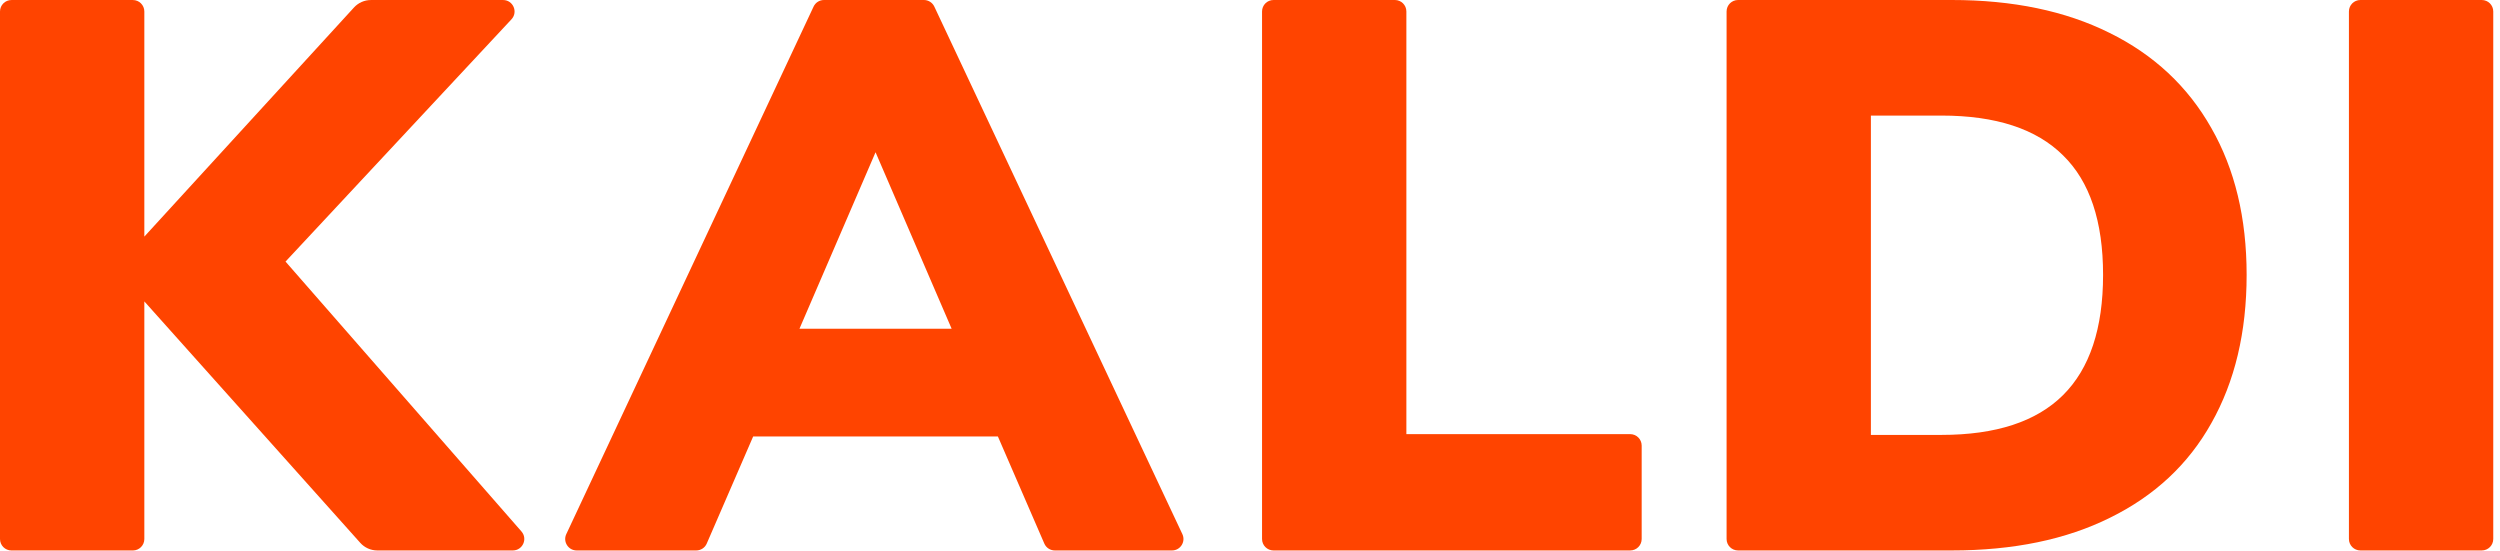
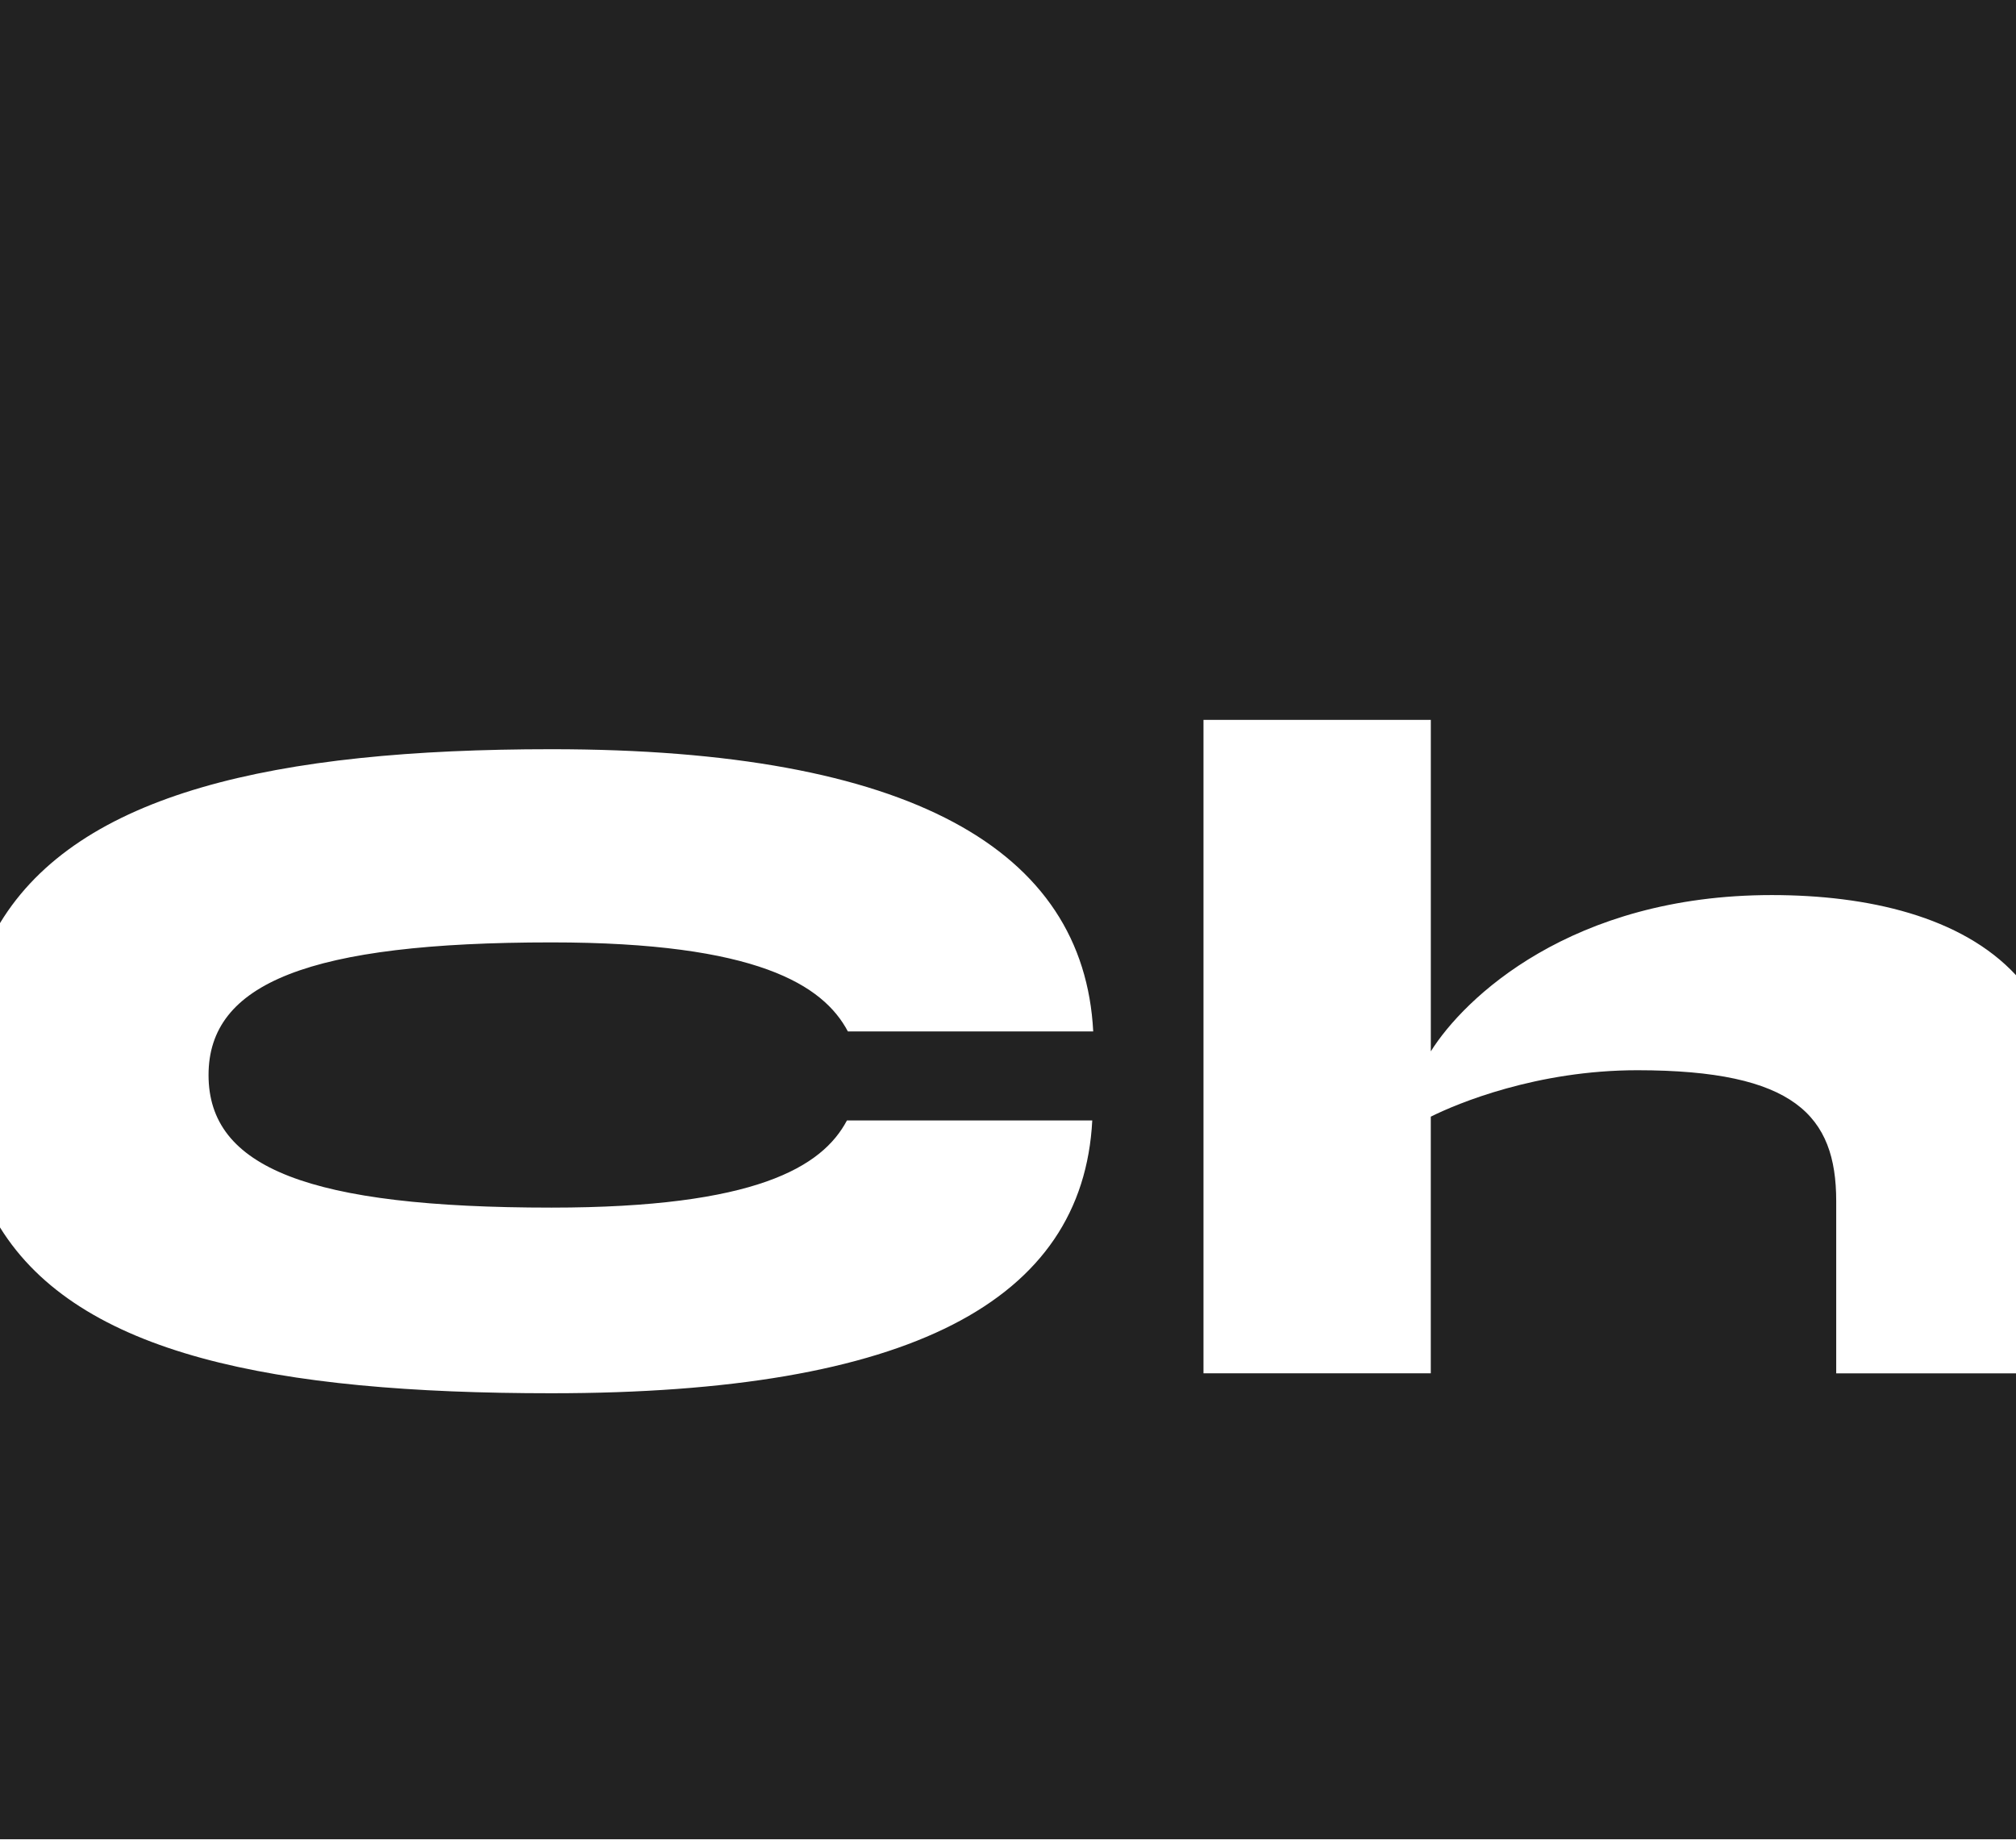
- <svg xmlns="http://www.w3.org/2000/svg" xmlns:xlink="http://www.w3.org/1999/xlink" viewBox="0 0 109 24">
-   <g transform="translate(-1470)">
-     <g style="mix-blend-mode:normal" transform="translate(1470)" fill="#f40">
-       <use xlink:href="#b" style="mix-blend-mode:normal" />
-       <use xlink:href="#c" style="mix-blend-mode:normal" />
-       <use xlink:href="#d" style="mix-blend-mode:normal" />
-       <use xlink:href="#e" style="mix-blend-mode:normal" />
-       <use xlink:href="#f" style="mix-blend-mode:normal" />
-     </g>
+ <svg xmlns="http://www.w3.org/2000/svg" id="svg2786" version="1.1" viewBox="0 0 24.027 21.923" height="21.923mm" width="24.027mm">
+   <defs id="defs2780" />
+   <g transform="translate(77.37477,-76.70578)" id="layer1">
+     <path id="rect1400" transform="matrix(0.2645833,0,0,0.2645833,-77.37477,76.70578)" d="m 0,0 v 41.586 c 3.552,-5.85 12.372,-7.834 24.84,-7.834 16.171,0 23.978,4.523 24.404,12.715 H 38.193 c -1.109,-2.091 -4.095,-4.012 -13.354,-4.012 -10.923,0 -15.445,1.836 -15.445,5.975 0,4.181 4.523,5.973 15.445,5.973 9.216,0 12.201,-1.835 13.311,-3.926 H 49.201 C 48.775,58.626 40.968,62.766 24.84,62.766 12.372,62.766 3.552,61.025 0,55.295 v 27.562 H 90.812 V 61.869 h -8.1 v -7.766 c 0,-3.84 -1.878,-5.889 -8.961,-5.889 -4.523,0 -8.106,1.494 -9.301,2.092 v 11.562 H 54.211 V 32.43 h 10.24 v 14.934 c 1.493,-2.389 6.314,-7.041 15.359,-7.041 4.318,0 8.552,0.963 11.002,3.611 V 0 Z" style="opacity:1;fill:#222222;fill-opacity:1;stroke:none;stroke-width:0.737;stroke-miterlimit:4;stroke-dasharray:none;stroke-dashoffset:0;stroke-opacity:1" />
  </g>
-   <defs>
-     <path id="b" d="M22.735 23.171c.283.323.053.829-.376.829h-5.907c-.285 0-.556-.121-.745-.333l-9.414-10.526v10.36c0 .276-.224.5-.5.5h-5.293c-.276 0-.5-.224-.5-.5v-23c0-.276.224-.5.5-.5h5.293c.276 0 .5.224.5.5v9.815l9.141-9.99c.19-.207.457-.325.738-.325h5.762c.437 0 .664.521.366.841l-9.851 10.563 10.287 11.767z" />
-     <path id="c" d="M45.991 24c-.199 0-.38-.118-.459-.301l-2.024-4.669h-10.67l-2.024 4.669c-.079.183-.259.301-.459.301h-5.212c-.366 0-.608-.381-.453-.712l10.782-23c.082-.176.259-.288.453-.288h4.358c.194 0 .37.112.453.287l10.815 23c.156.332-.086.713-.452.713h-5.108zm-11.135-9.668h6.635l-3.317-7.694-3.317 7.694z" />
-     <path id="d" d="M55.525 24c-.276 0-.5-.224-.5-.5v-23c0-.276.224-.5.5-.5h5.293c.276 0 .5.224.5.5v18.428h9.759c.276 0 .5.224.5.5v4.072c0 .276-.224.5-.5.5h-15.552z" />
-     <path id="e" d="M75.279.5c0-.276.224-.5.5-.5h9.315c2.667 0 4.959.477 6.874 1.43 1.938.953 3.42 2.338 4.446 4.153 1.026 1.793 1.539 3.926 1.539 6.4 0 2.496-.513 4.652-1.539 6.468-1.003 1.793-2.474 3.166-4.412 4.119-1.915.953-4.218 1.43-6.908 1.43h-9.315c-.276 0-.5-.224-.5-.5v-23zm9.37 18.462c2.371 0 4.138-.579 5.301-1.736 1.163-1.157 1.744-2.905 1.744-5.242 0-2.338-.581-4.074-1.744-5.209-1.163-1.157-2.93-1.736-5.301-1.736h-3.078v13.923h3.078z" />
-     <path id="f" d="M102.913 24c-.276 0-.5-.224-.5-.5v-23c0-.276.224-.5.5-.5h5.293c.276 0 .5.224.5.5v23c0 .276-.224.5-.5.5h-5.293z" />
-   </defs>
</svg>
